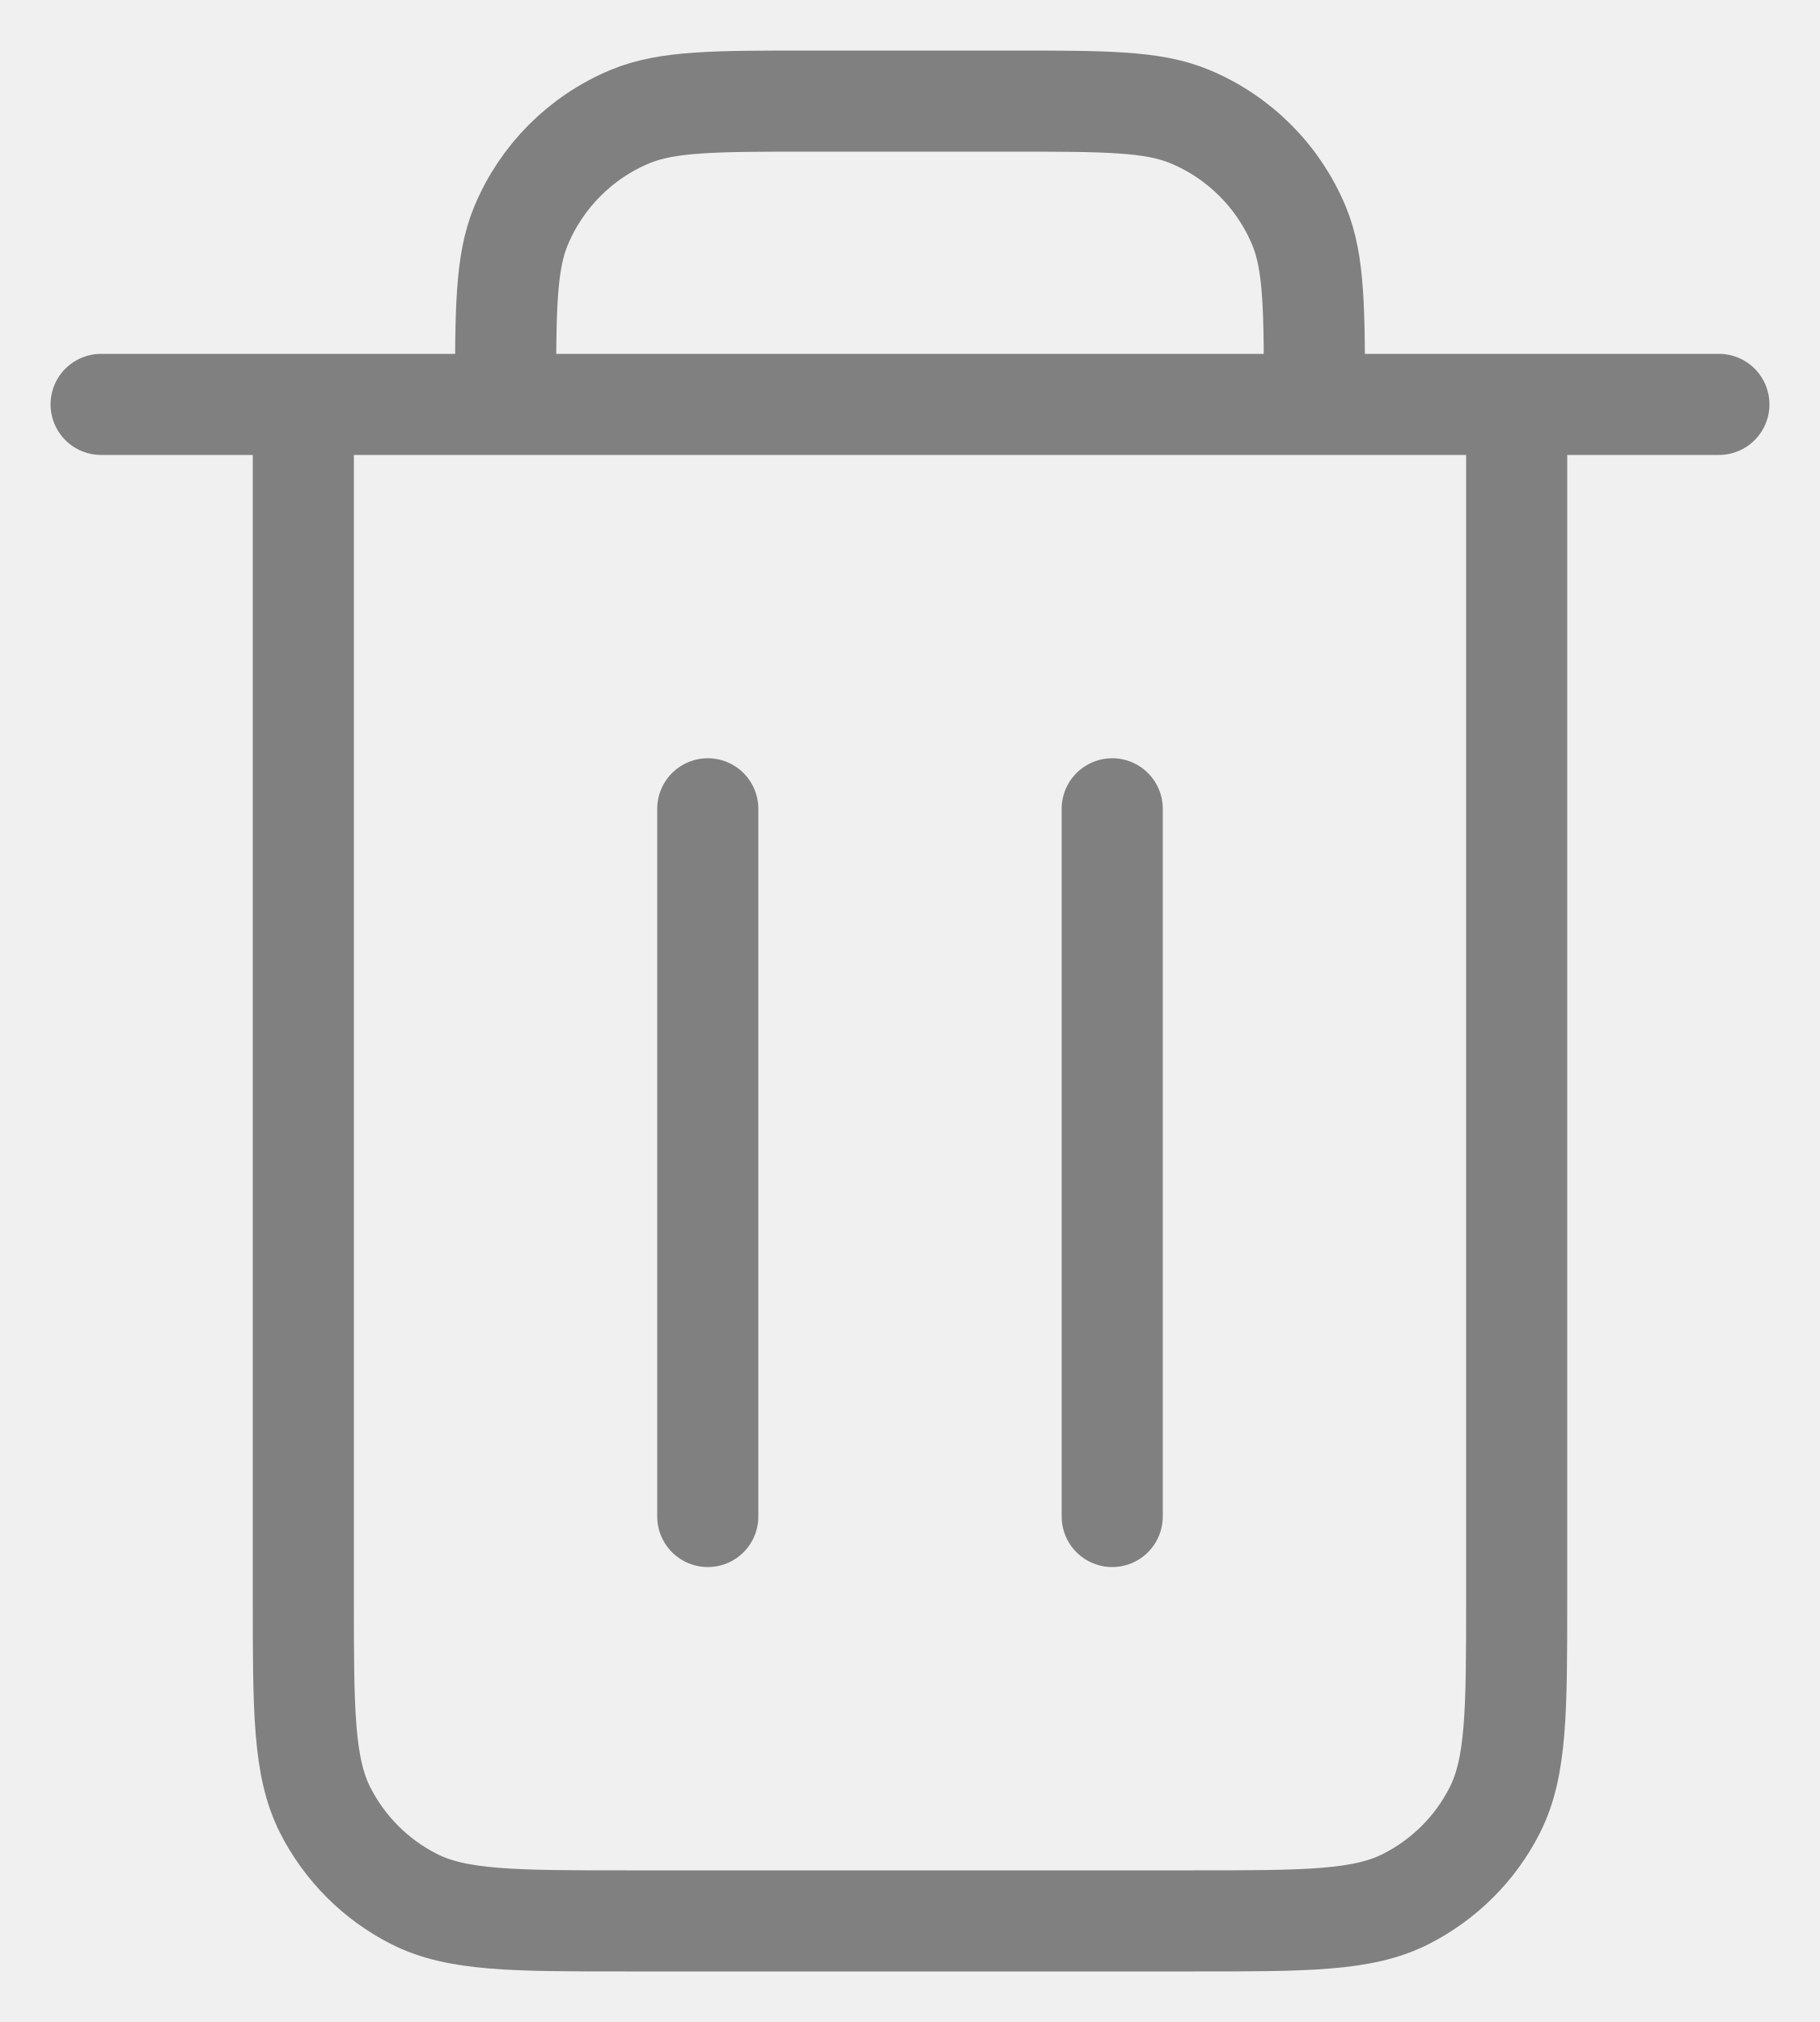
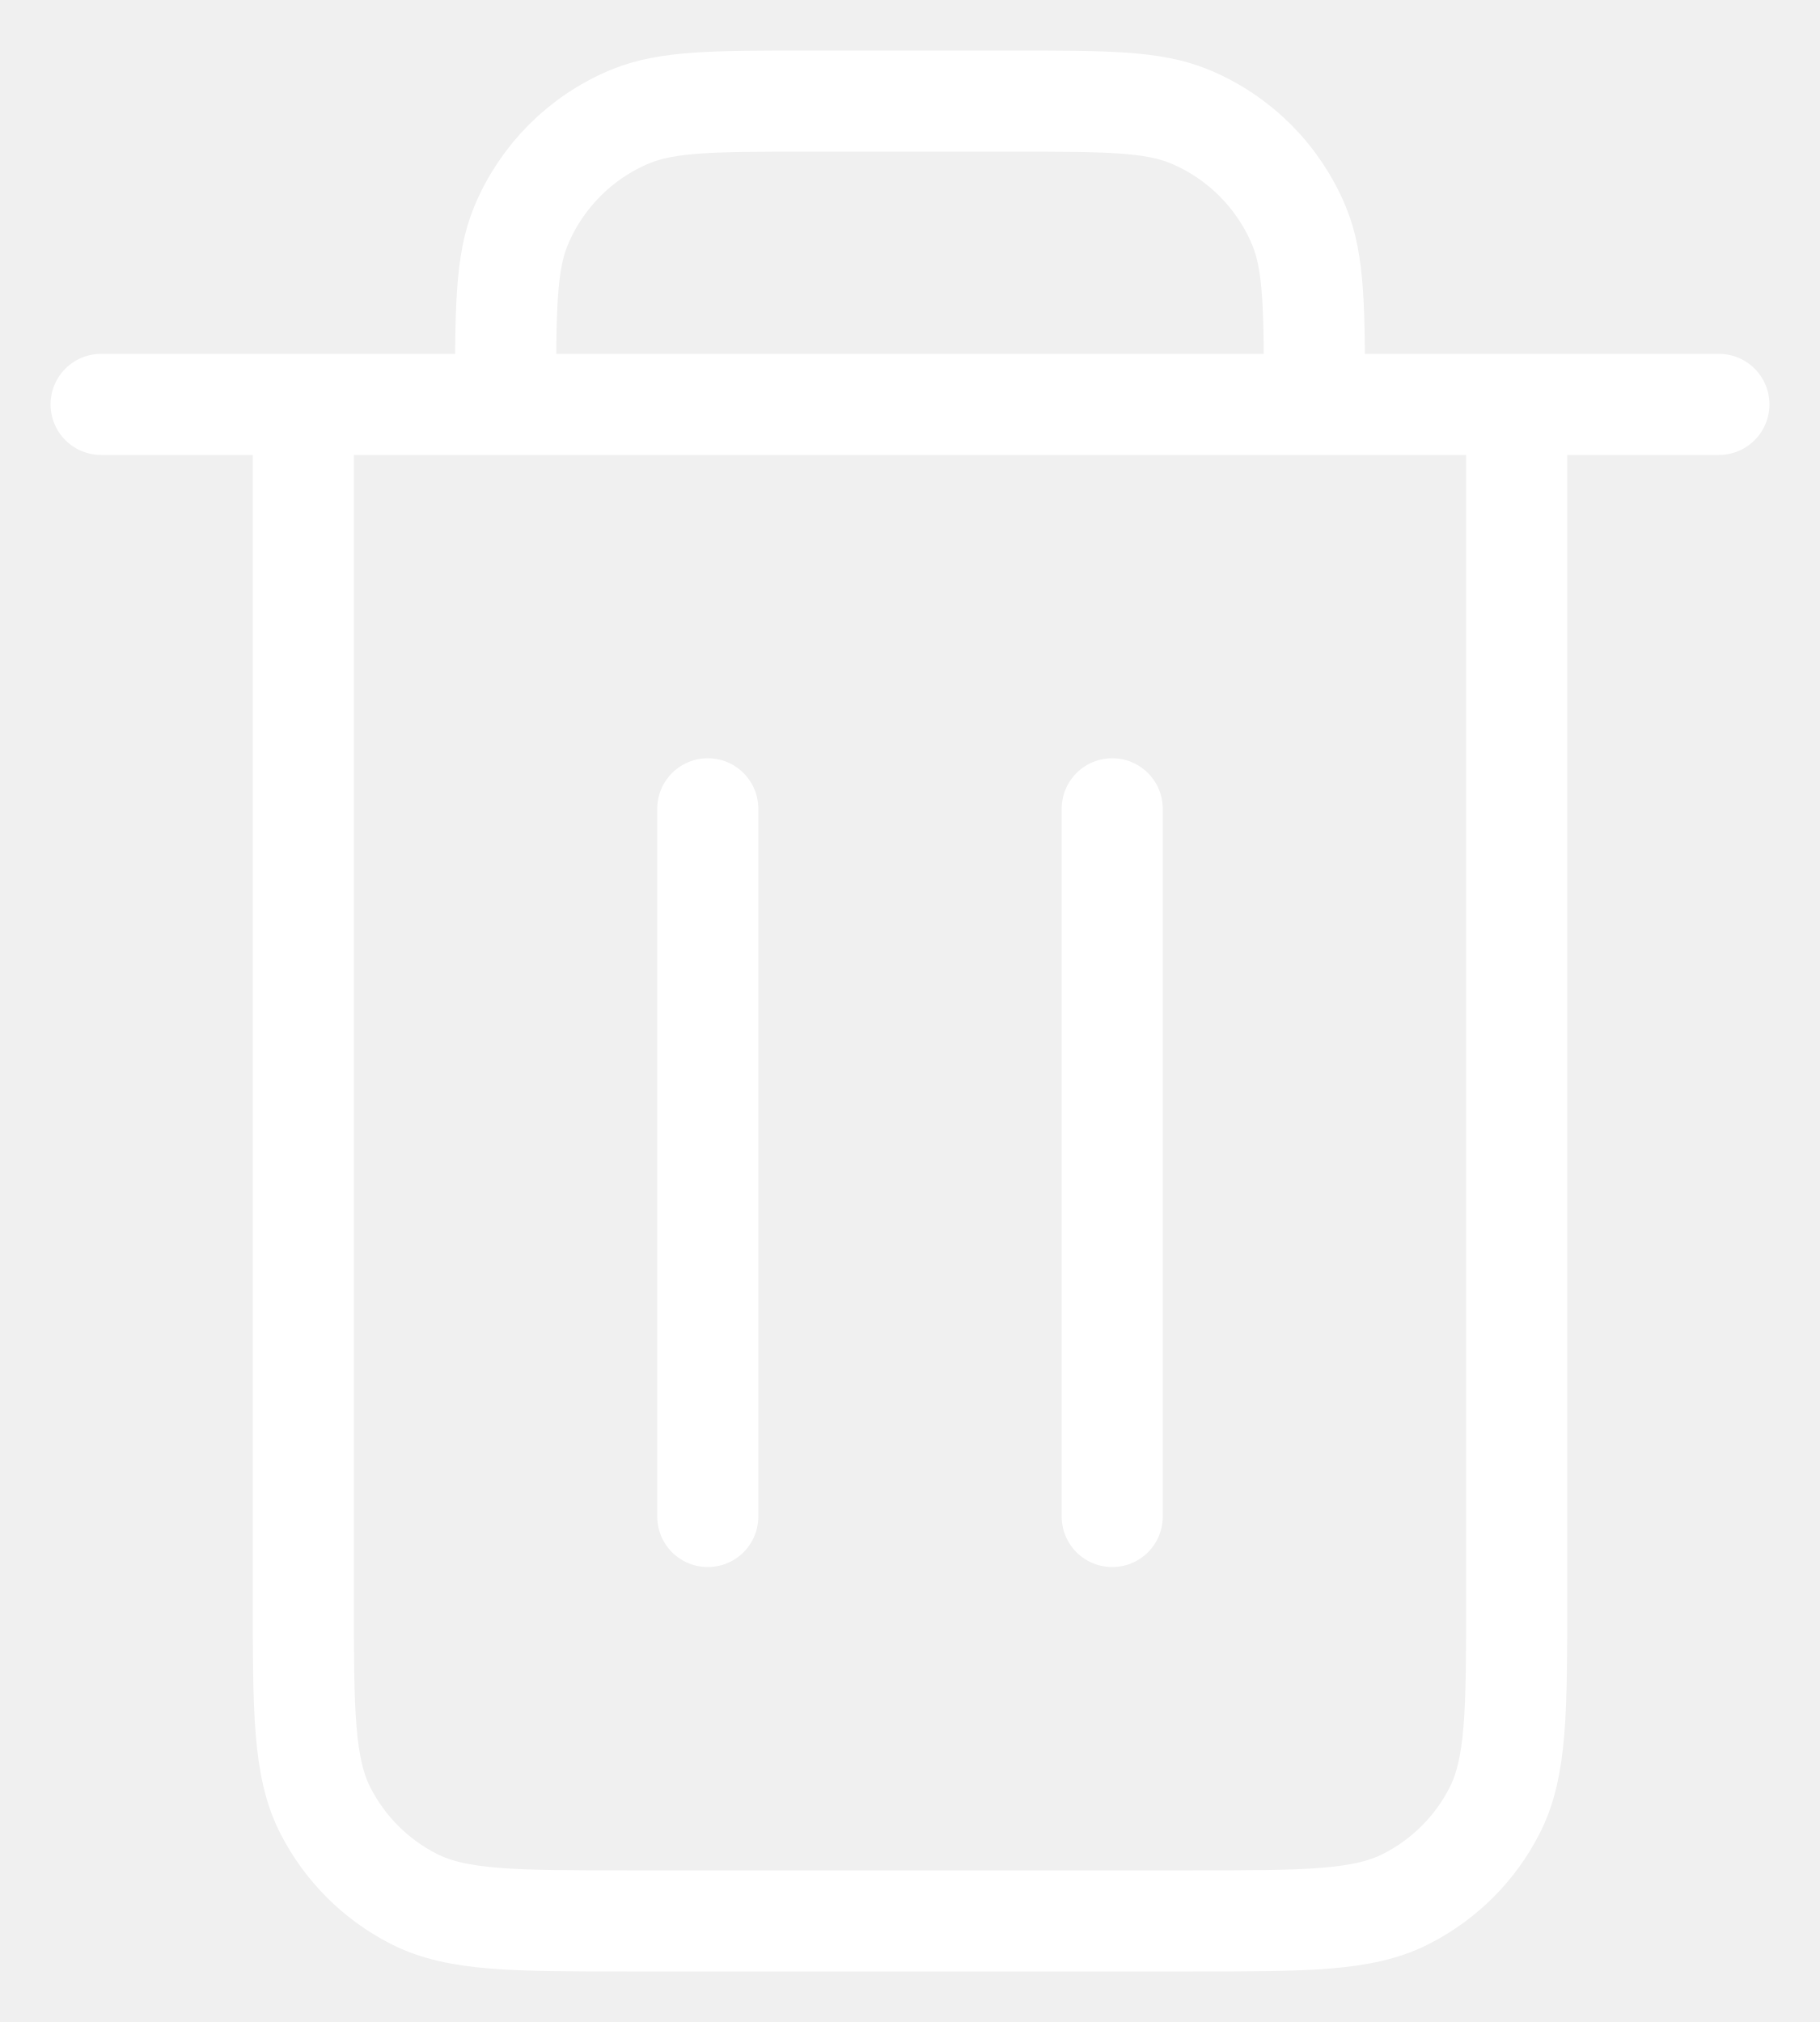
<svg xmlns="http://www.w3.org/2000/svg" width="18" height="20" viewBox="0 0 18 20" fill="none">
-   <path d="M11 8V15M7 8V15M3 4V15.8C3 16.92 3 17.48 3.218 17.908C3.41 18.284 3.715 18.59 4.092 18.782C4.519 19 5.079 19 6.197 19H11.803C12.921 19 13.48 19 13.907 18.782C14.284 18.59 14.591 18.284 14.782 17.908C15 17.48 15 16.921 15 15.803V4M3 4H5M3 4H1M5 4H13M5 4C5 3.068 5 2.602 5.152 2.235C5.355 1.745 5.744 1.355 6.234 1.152C6.602 1 7.068 1 8 1H10C10.932 1 11.398 1 11.765 1.152C12.255 1.355 12.645 1.745 12.848 2.235C13 2.602 13 3.068 13 4M13 4H15M15 4H17" stroke="#808080" stroke-linecap="round" stroke-linejoin="round" />
+   <path d="M11 8V15M7 8V15M3 4V15.8C3 16.92 3 17.48 3.218 17.908C3.41 18.284 3.715 18.59 4.092 18.782C4.519 19 5.079 19 6.197 19H11.803C12.921 19 13.48 19 13.907 18.782C14.284 18.59 14.591 18.284 14.782 17.908C15 17.48 15 16.921 15 15.803V4M3 4H5M3 4H1M5 4H13M5 4C5 3.068 5 2.602 5.152 2.235C5.355 1.745 5.744 1.355 6.234 1.152C6.602 1 7.068 1 8 1H10C10.932 1 11.398 1 11.765 1.152C12.255 1.355 12.645 1.745 12.848 2.235C13 2.602 13 3.068 13 4M13 4H15M15 4H17" stroke="#ffffff" stroke-linecap="round" stroke-linejoin="round" />
</svg>
